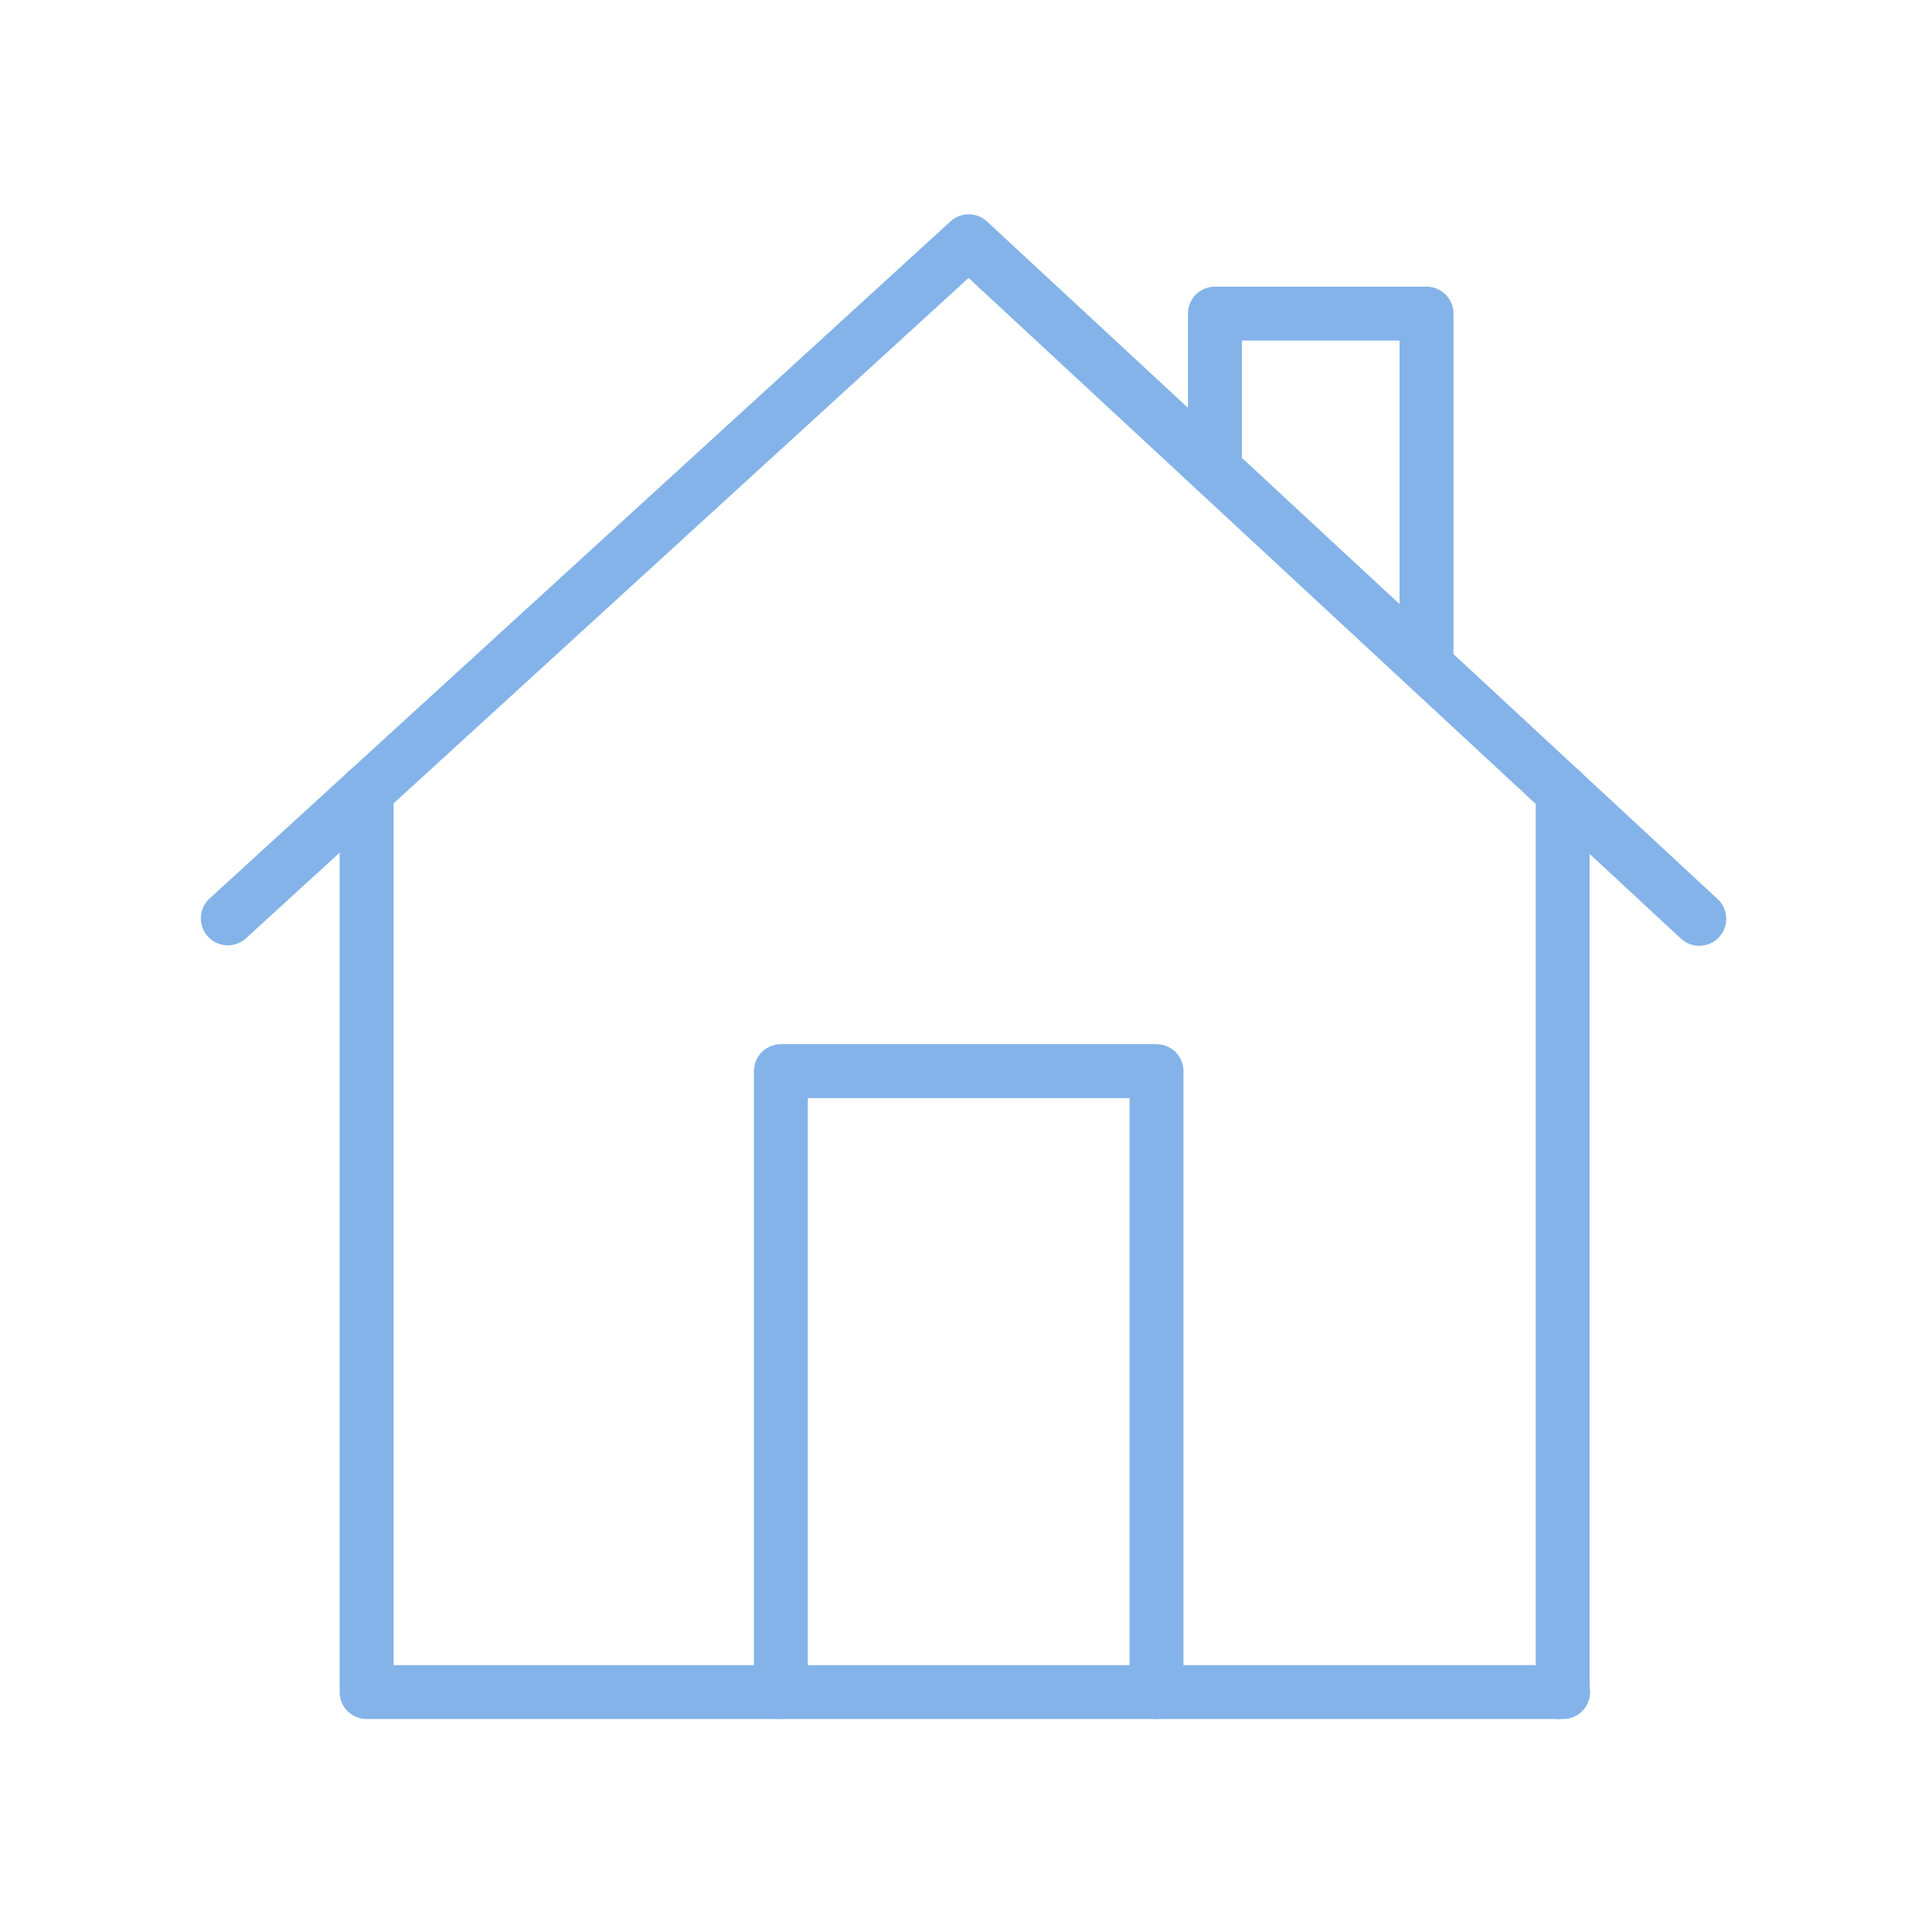
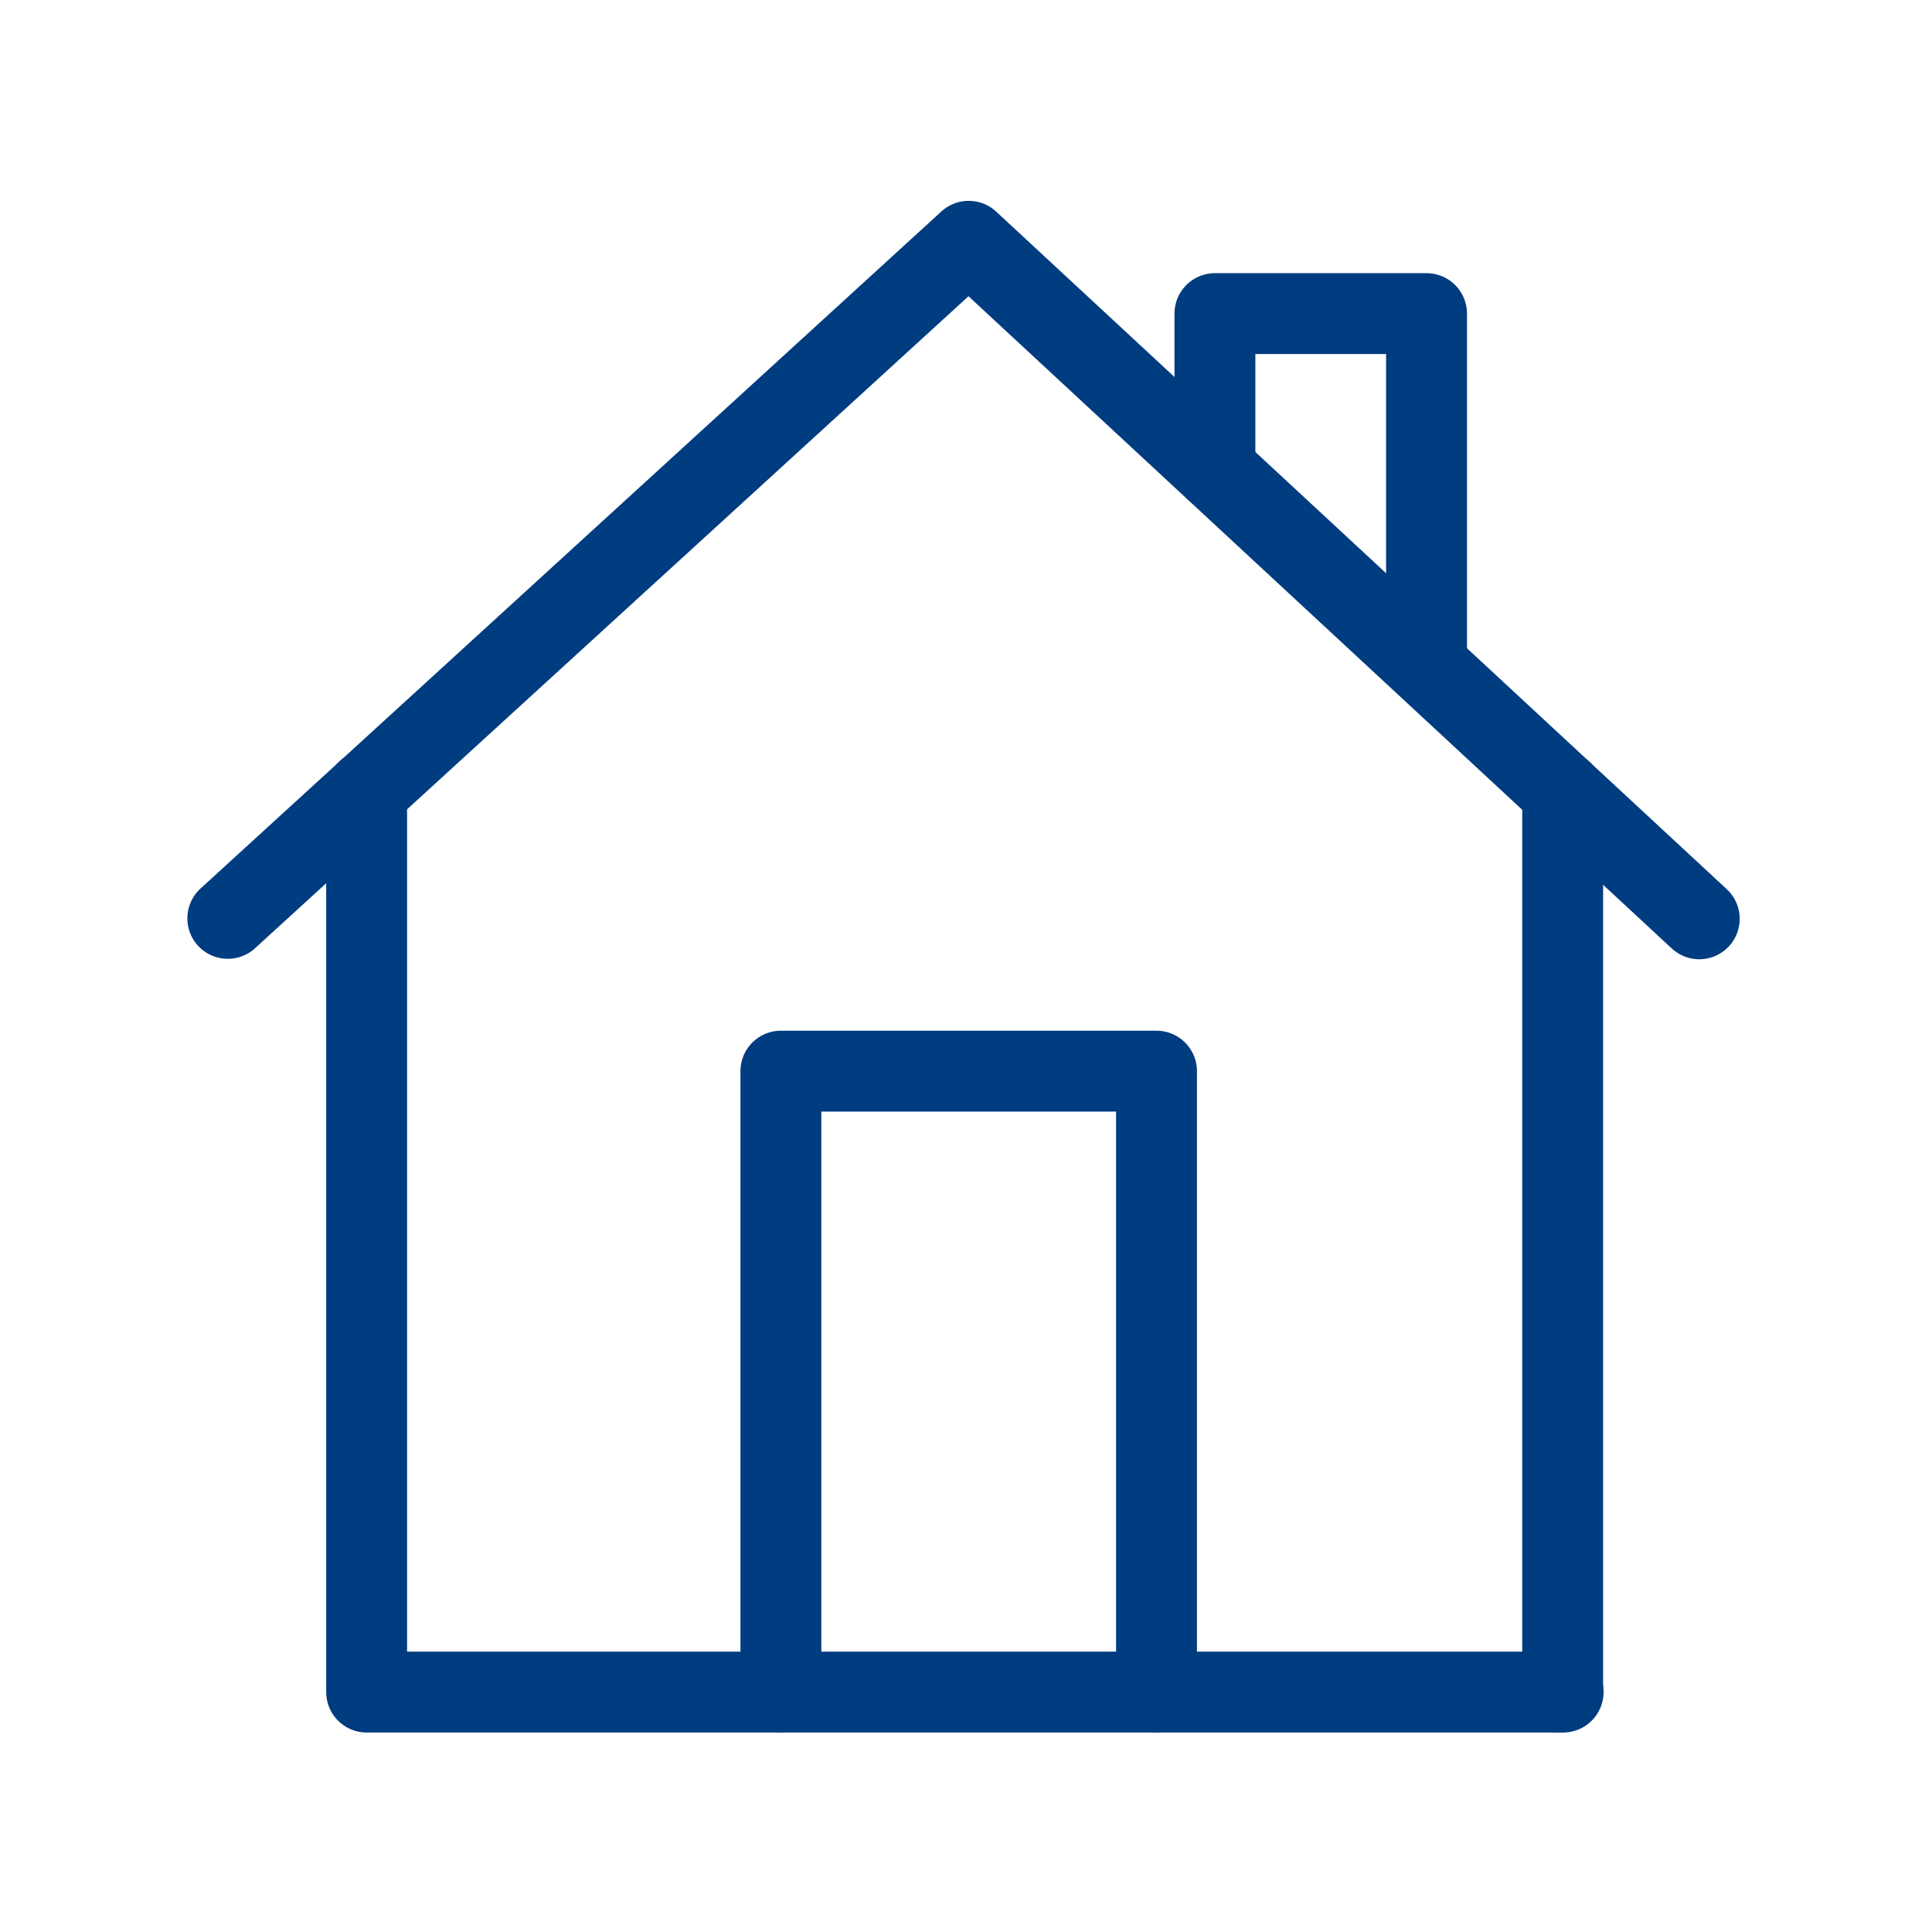
<svg xmlns="http://www.w3.org/2000/svg" width="430" height="430" fill="none" viewBox="0 0 430 430">
-   <g stroke="#83b3e9" stroke-linecap="round" stroke-linejoin="round" stroke-miterlimit="21.102" stroke-width="12">
+   <g stroke="#003c80" stroke-linecap="round" stroke-linejoin="round" stroke-miterlimit="21.102" stroke-width="18">
    <path d="m346.9 376.6.9-.1V176.3m-77.4-71.8V69.8h47.1v77.4M173.8 376.6V238.4h83.6v138.2" />
    <path d="M50.7 204.4 215.6 53.7l162.6 150.8" />
    <path d="M81.6 176.1v200.5h266.3" />
  </g>
</svg>
